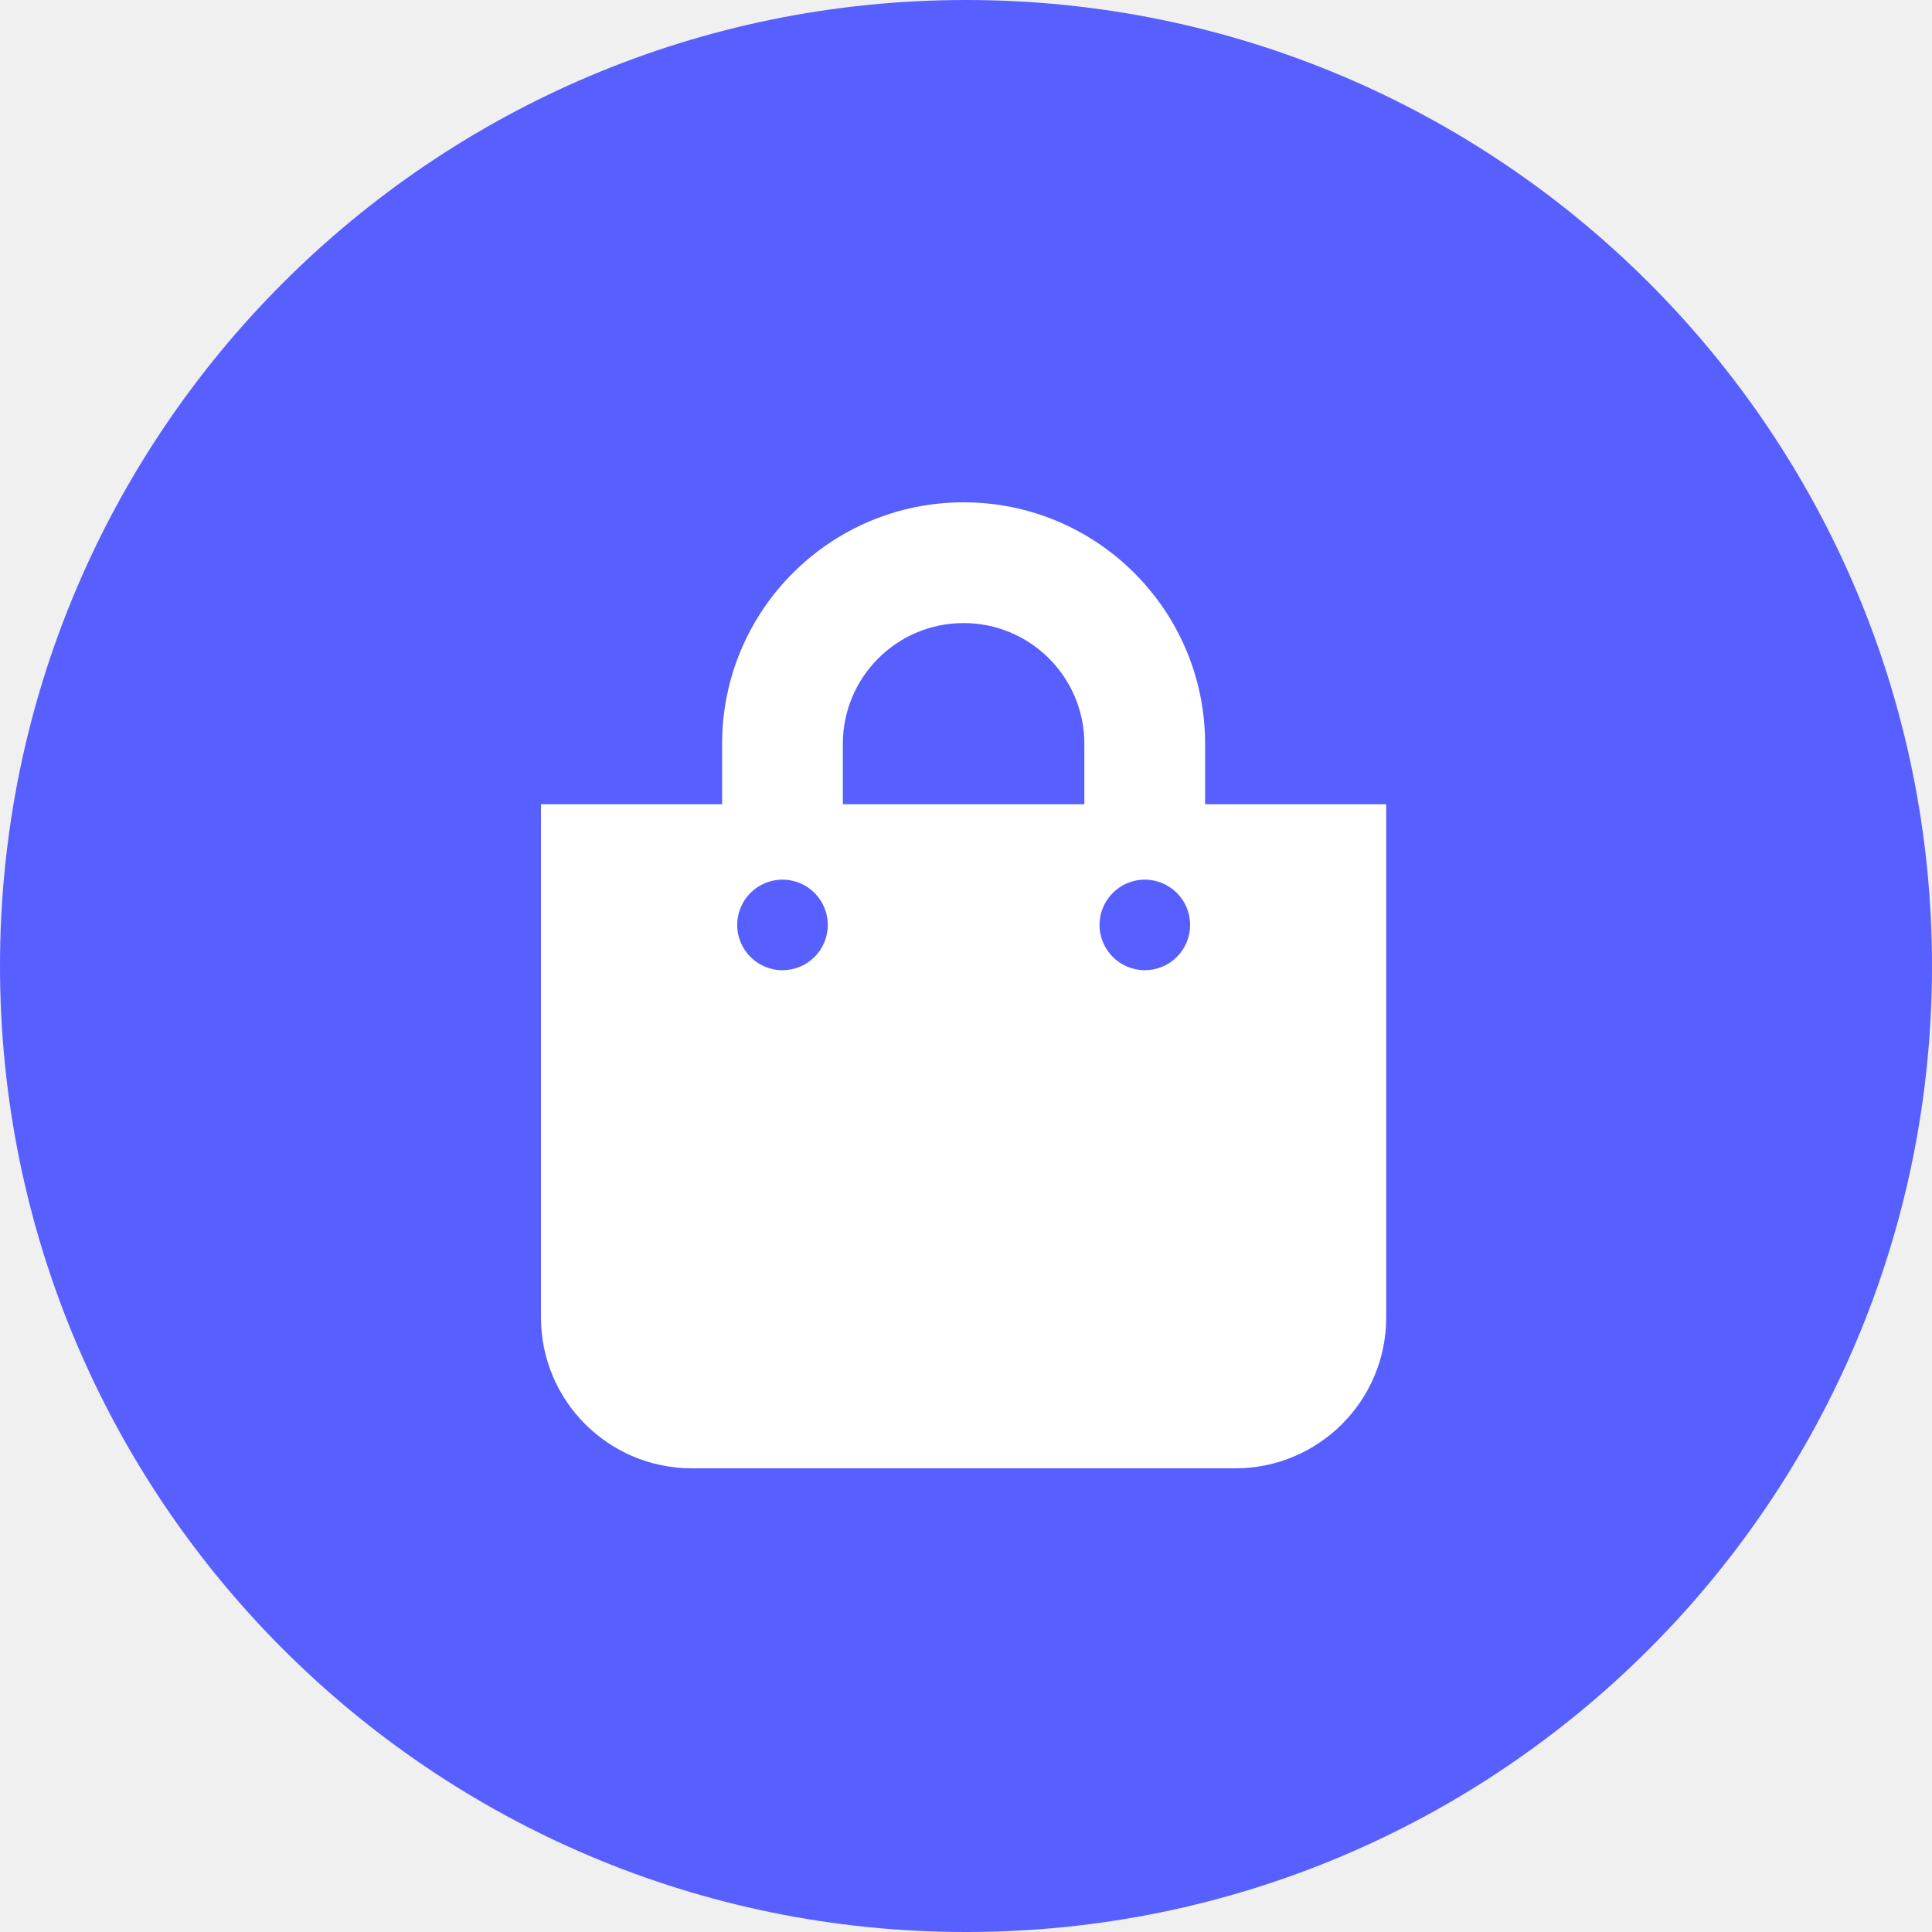
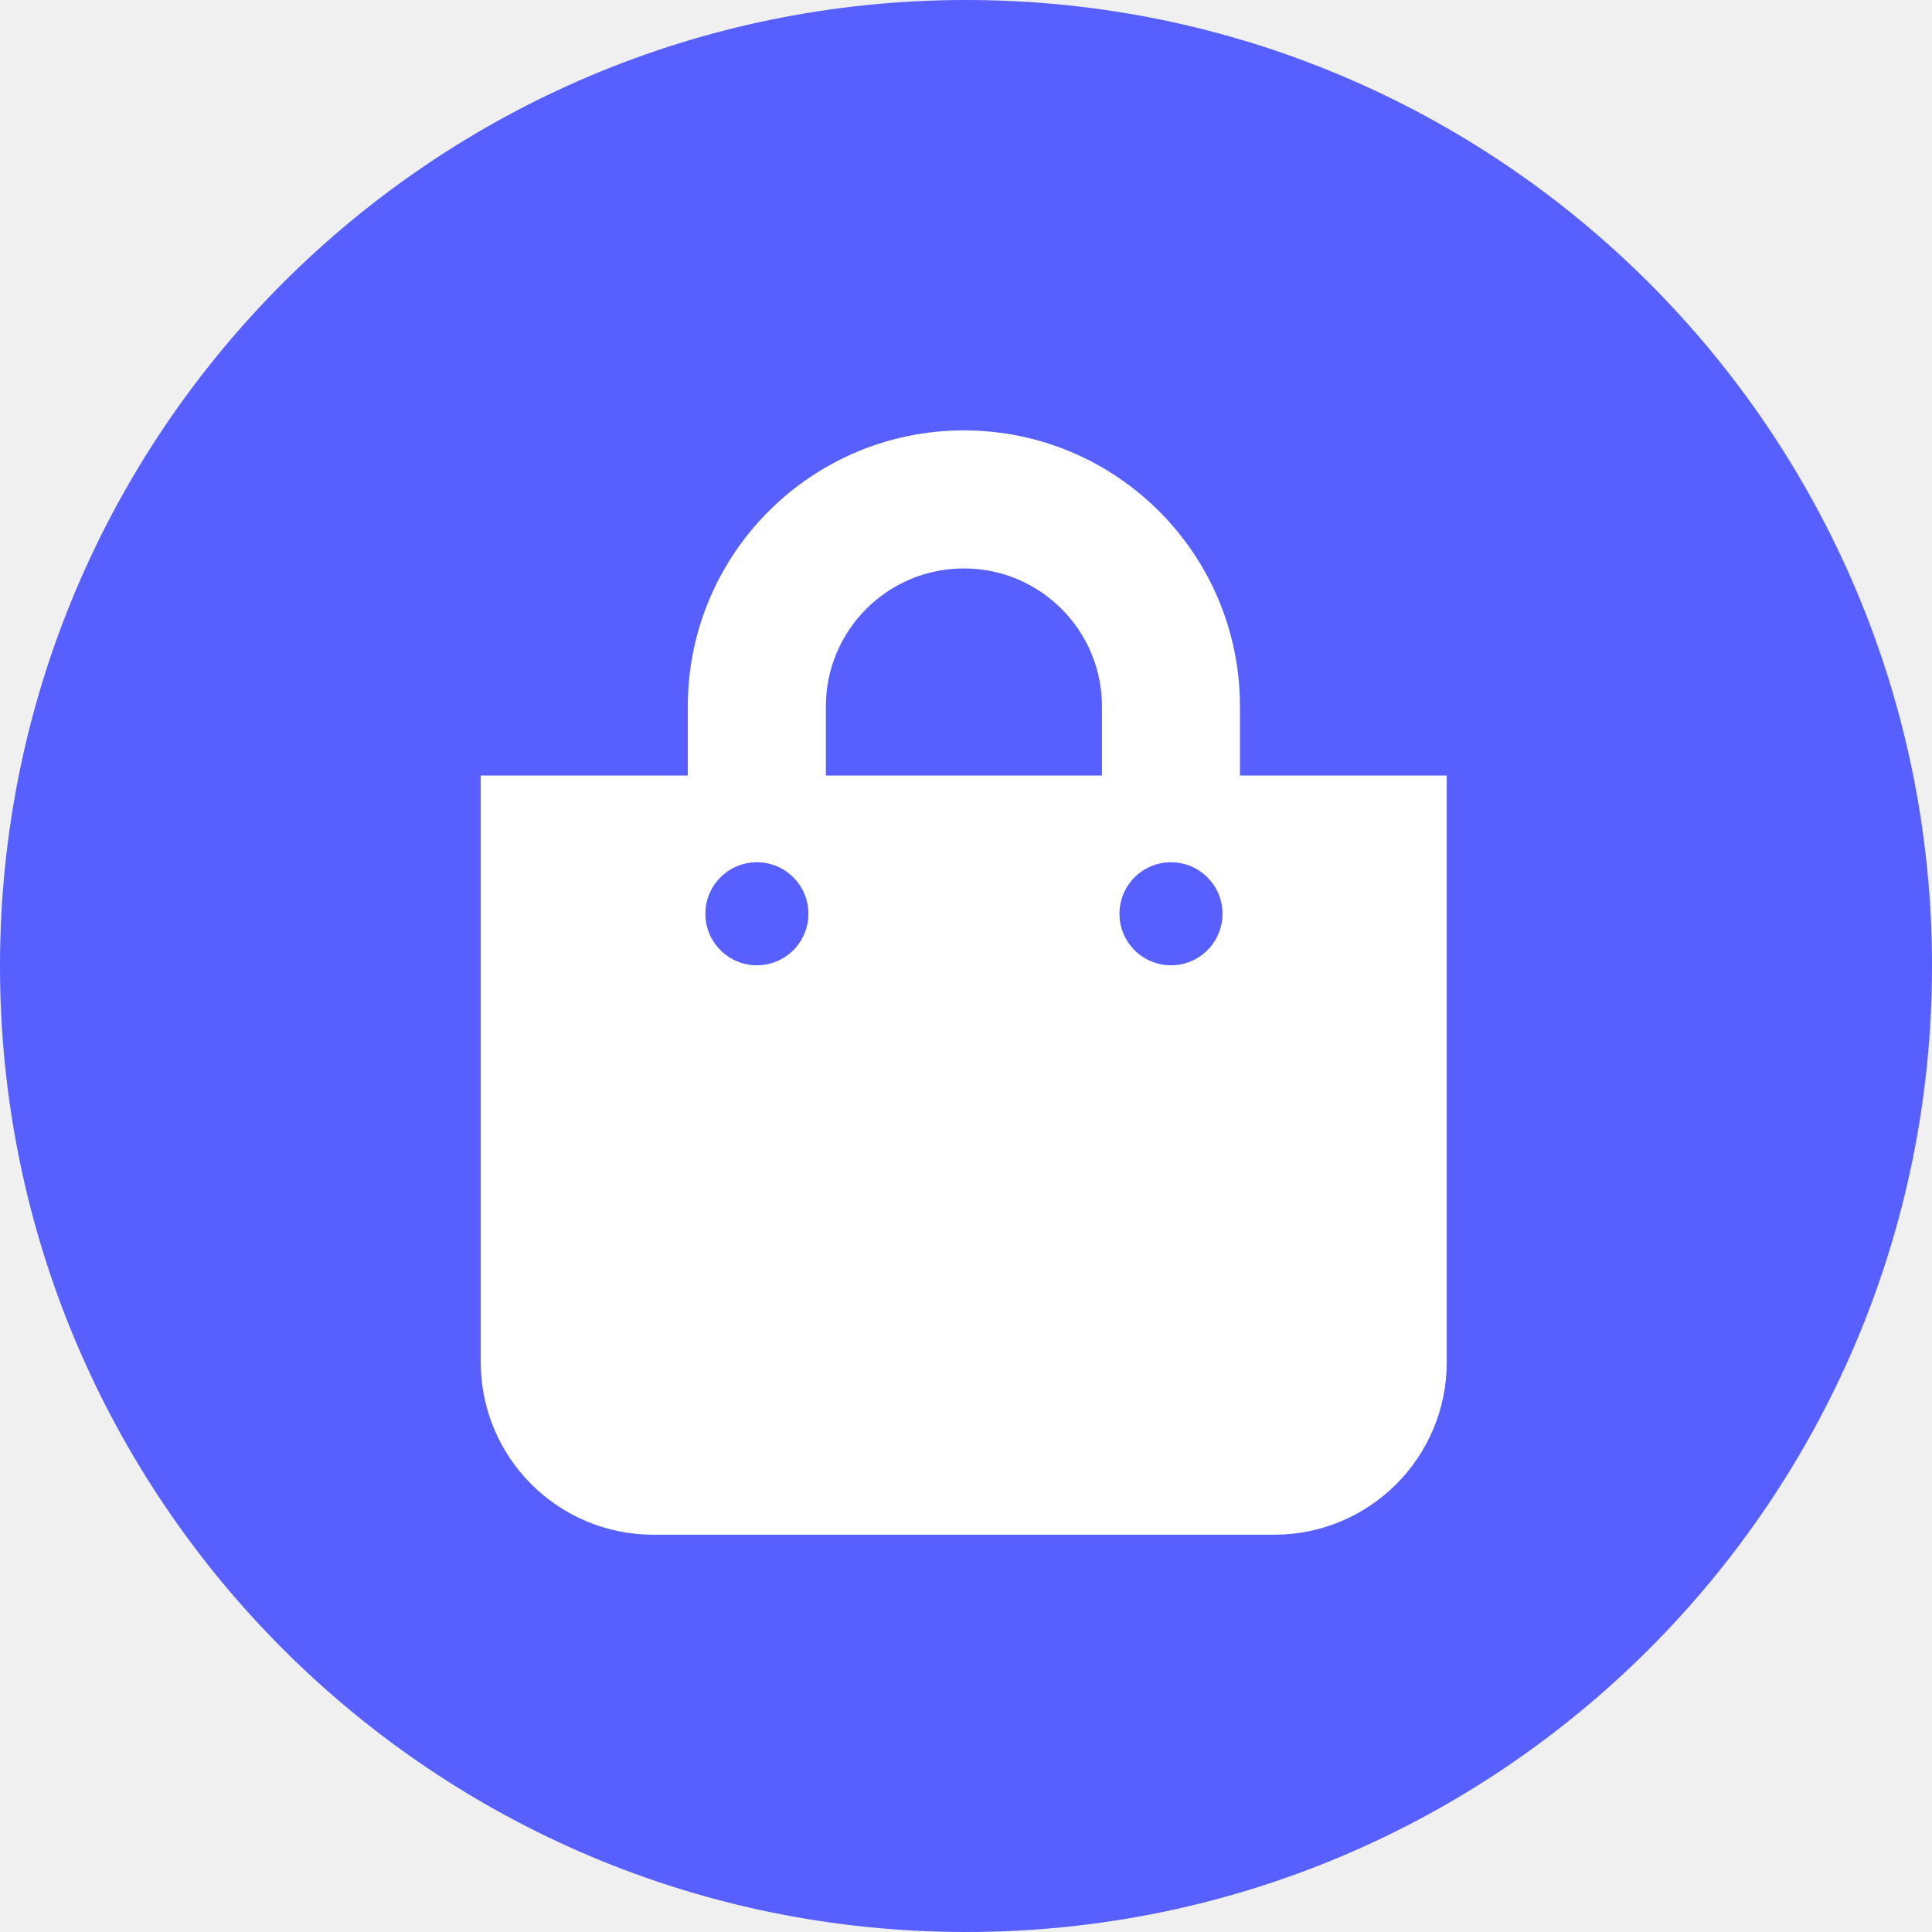
- <svg xmlns="http://www.w3.org/2000/svg" width="50" height="50" viewBox="0 0 50 50">
+ <svg xmlns="http://www.w3.org/2000/svg" width="30" height="30" viewBox="0 0 30 30">
  <defs>
    <style>.a{fill:#575fff;}.b{fill:#fff;}</style>
  </defs>
-   <g transform="translate(-779 -1288)">
-     <path class="a" d="M25,0A25,25,0,1,1,0,25,25,25,0,0,1,25,0Z" transform="translate(779 1288)" />
-     <path class="b" d="M17.188,7.813V6.25a6.25,6.25,0,0,0-12.5,0V7.813H0V21.094A3.906,3.906,0,0,0,3.906,25H17.969a3.906,3.906,0,0,0,3.906-3.906V7.813ZM7.813,6.25a3.125,3.125,0,0,1,6.25,0V7.813H7.813Zm7.813,5.859A1.172,1.172,0,1,1,16.8,10.938,1.172,1.172,0,0,1,15.625,12.109Zm-9.375,0a1.172,1.172,0,1,1,1.172-1.172A1.172,1.172,0,0,1,6.25,12.109Z" transform="translate(793 1301)" />
-   </g>
+   <path class="a" d="M15,0A15,15,0,1,1,0,15,15,15,0,0,1,15,0Z" />
+   <path class="b" d="M11.789,5.359V4.287a4.287,4.287,0,1,0-8.574,0V5.359H0v9.11a2.679,2.679,0,0,0,2.679,2.679h9.646A2.679,2.679,0,0,0,15,14.468V5.359ZM5.359,4.287a2.143,2.143,0,0,1,4.287,0V5.359H5.359Zm5.359,4.019a.8.8,0,1,1,.8-.8A.8.8,0,0,1,10.717,8.306Zm-6.43,0a.8.8,0,1,1,.8-.8A.8.8,0,0,1,4.287,8.306Z" transform="translate(7.465 6.683)" />
</svg>
